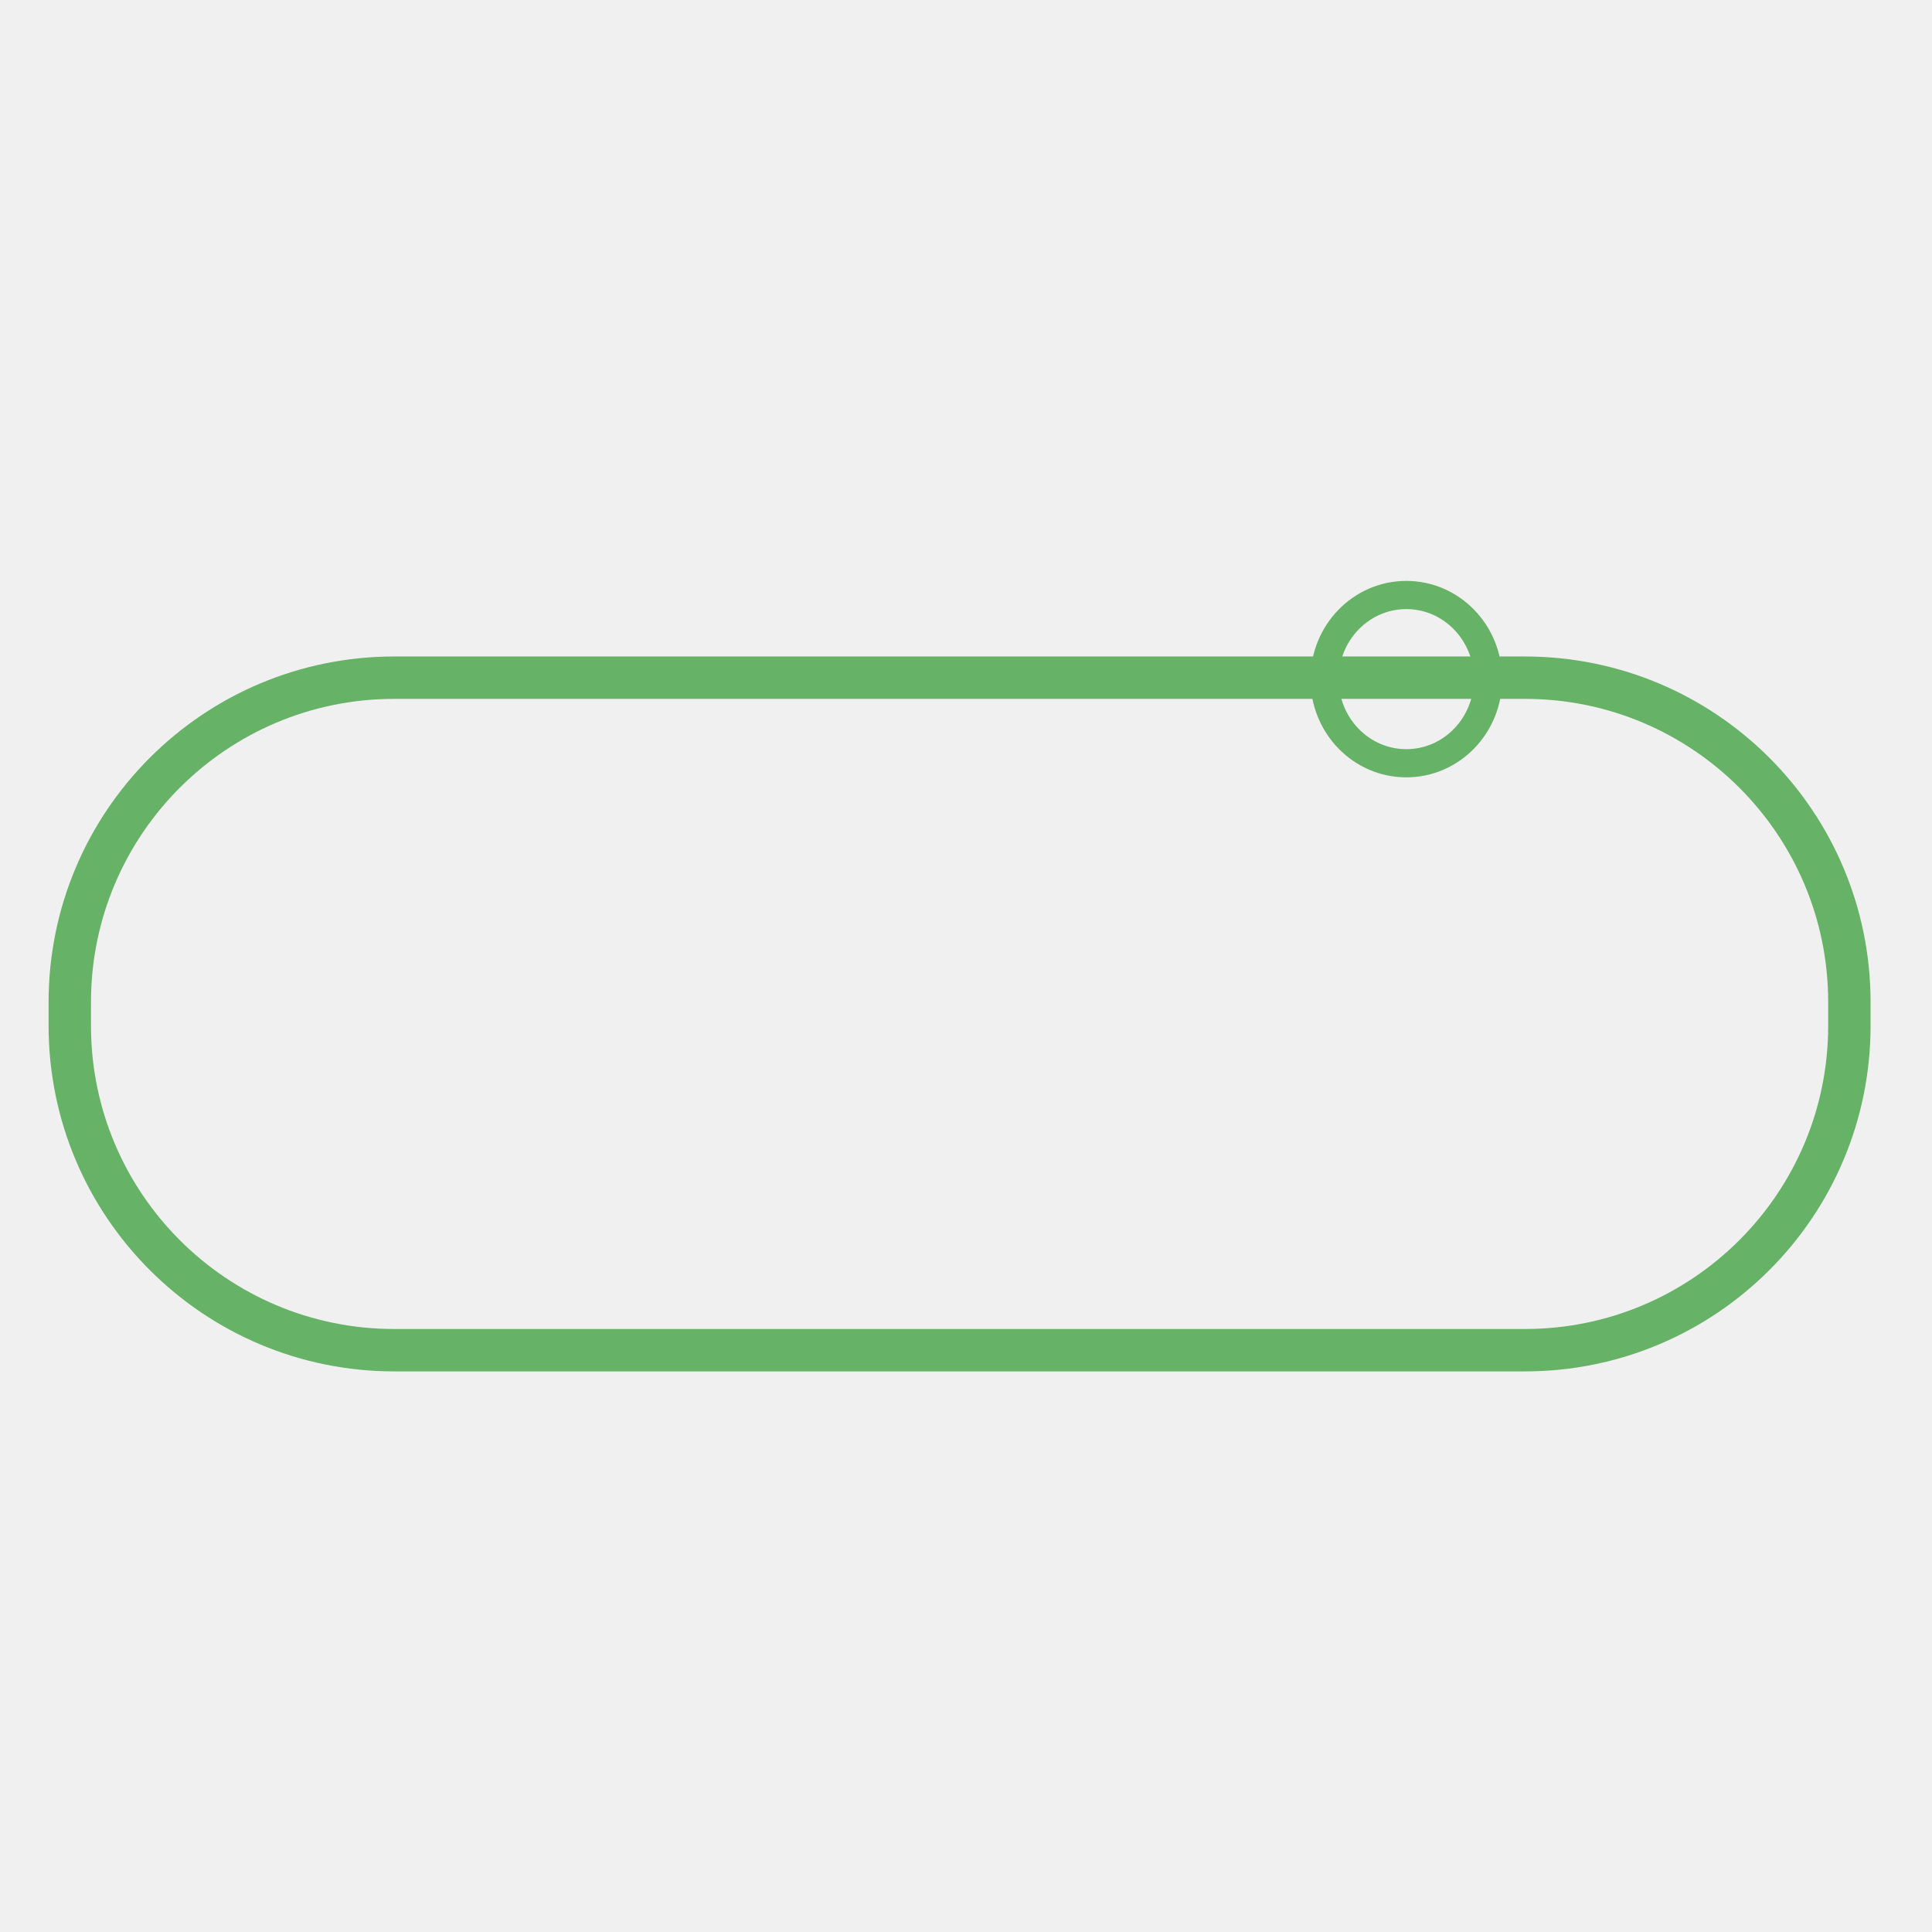
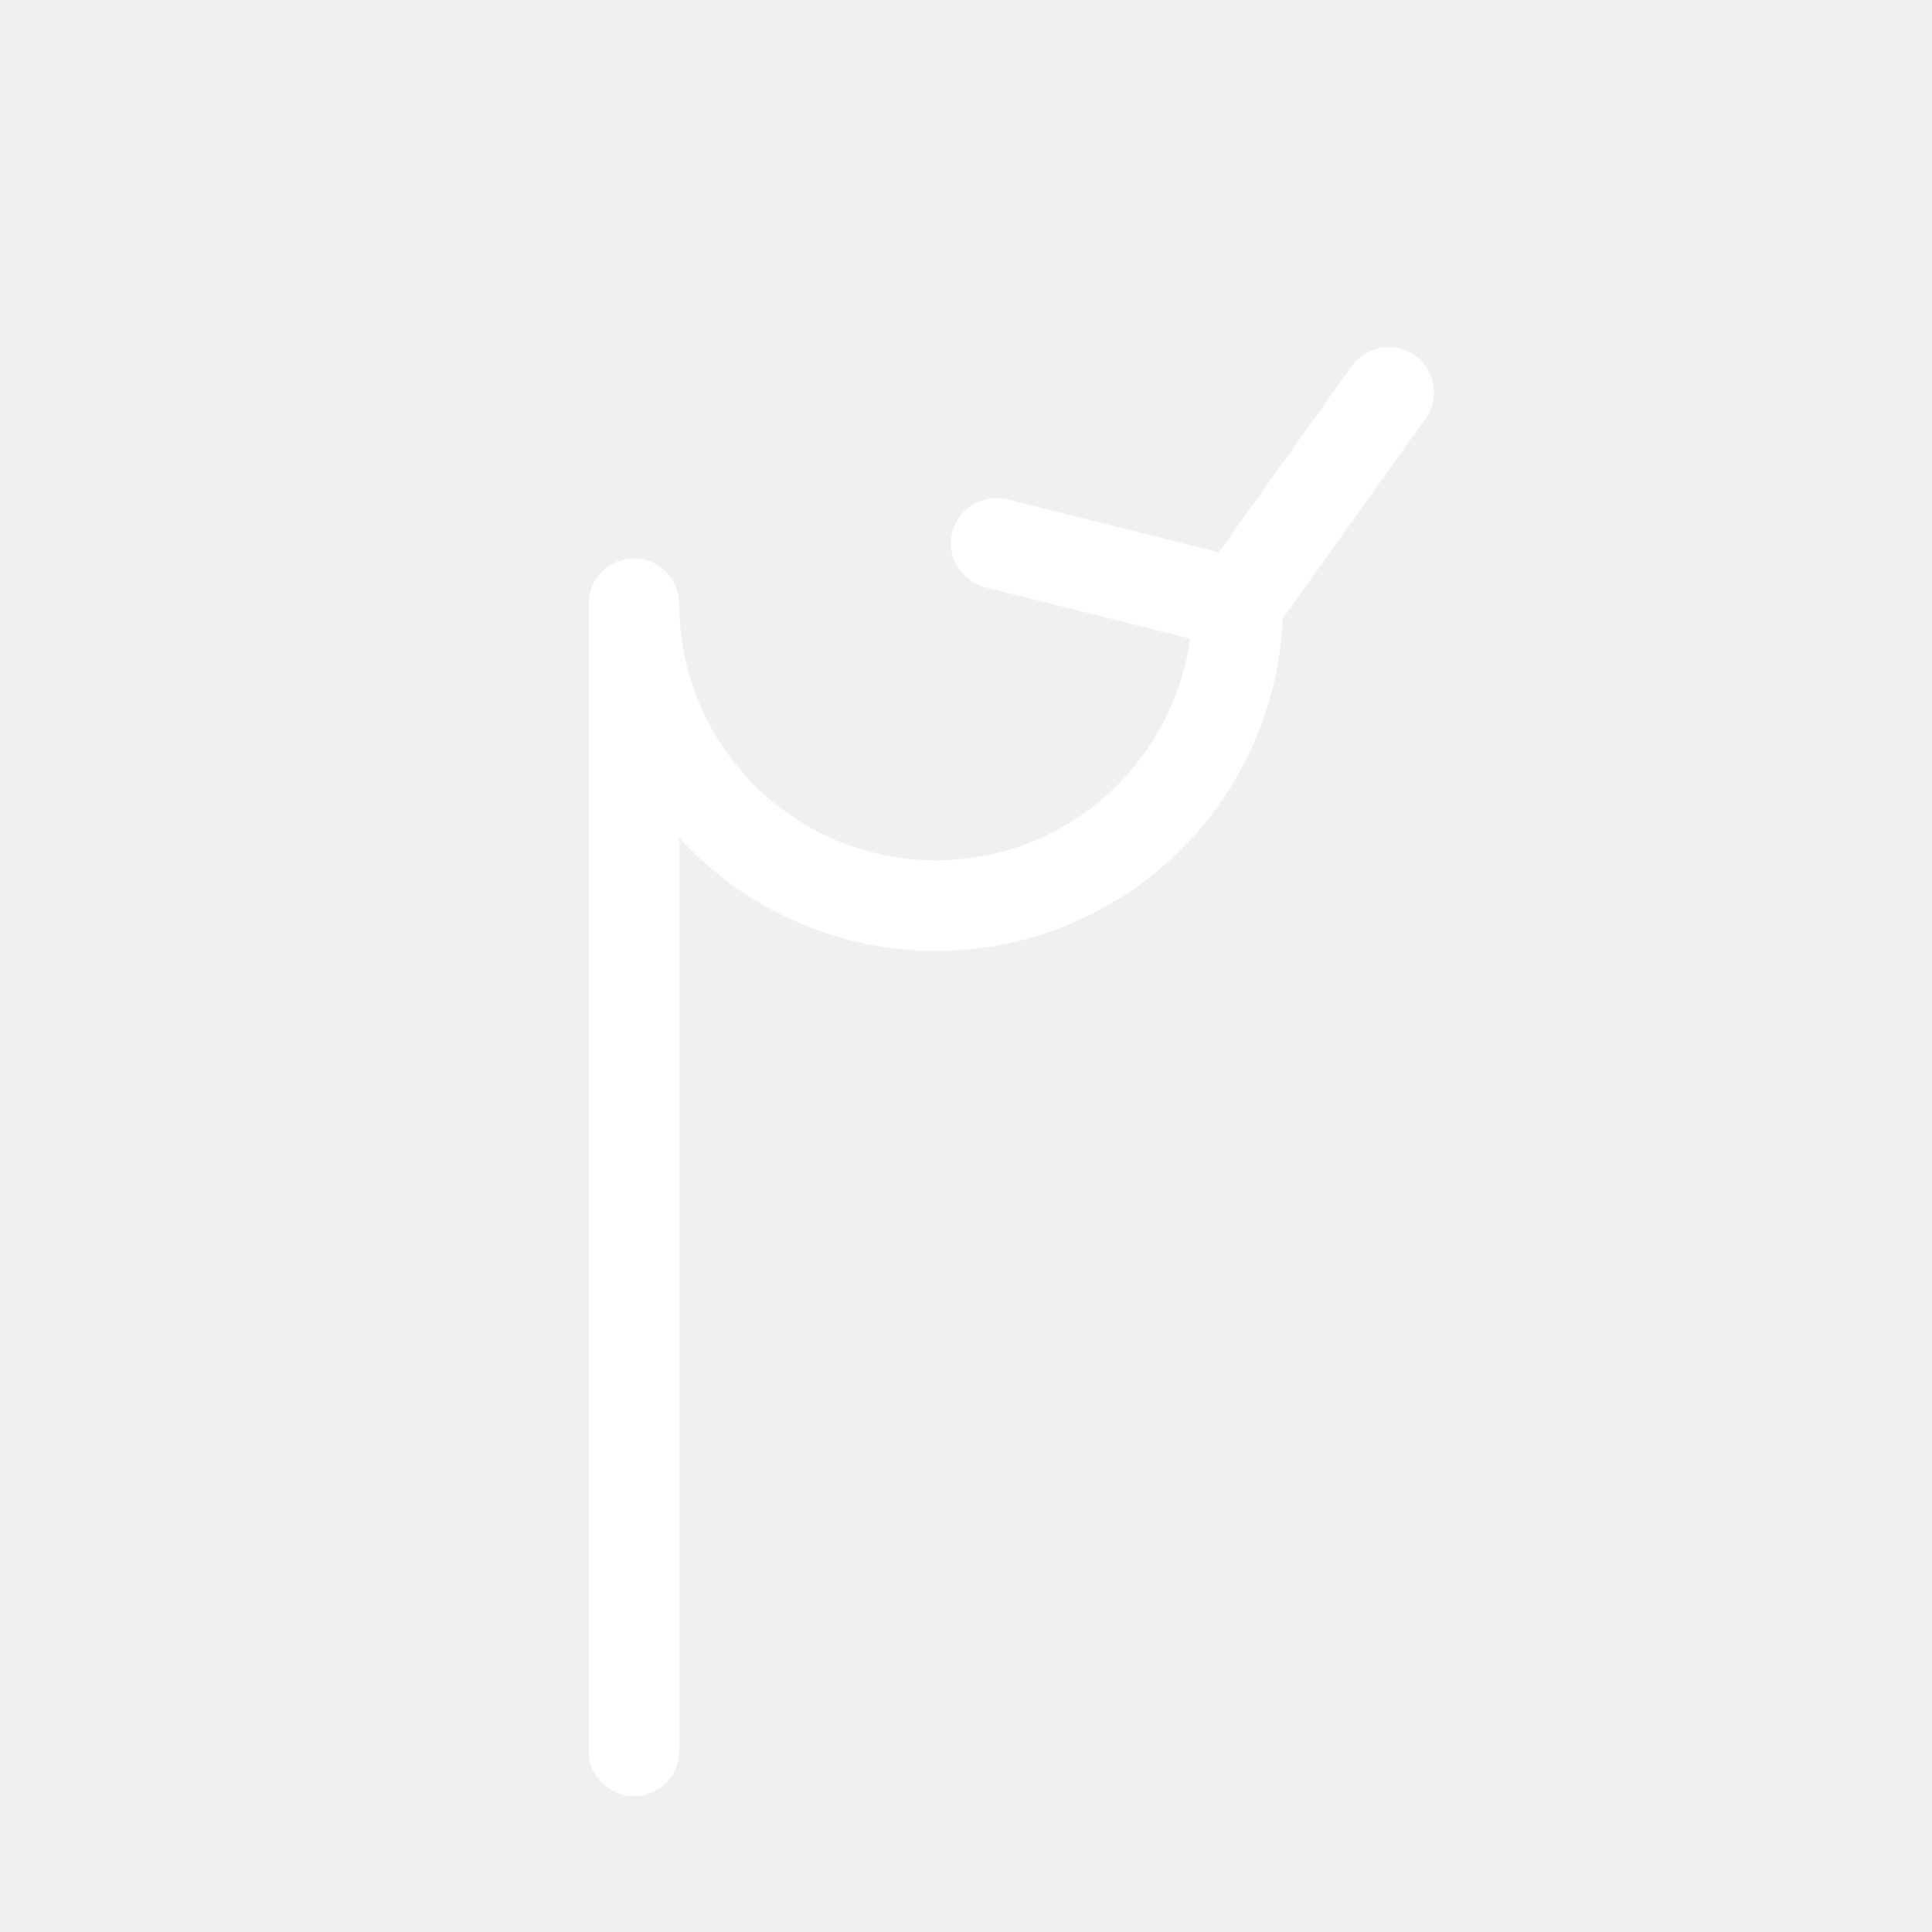
<svg xmlns="http://www.w3.org/2000/svg" width="64px" height="64px" id="svg6263" version="1.1">
  <defs id="defs6265" />
-   <g id="layer1">
-     <g id="g7064">
-       <rect rx="10.749" y="22.449" x="2.312" height="22.278" width="58.951" id="rect7041" style="fill:none;stroke:#66b266;stroke-width:1.404;stroke-linecap:round;stroke-linejoin:round;stroke-miterlimit:55.4;stroke-opacity:1;stroke-dasharray:none;stroke-dashoffset:0" />
-       <path transform="matrix(0.8758498,0,0,0.8758498,3.112,4.423022)" d="m 52.727,20.636 a 3.091,3.182 0 1 1 -6.182,0 3.091,3.182 0 1 1 6.182,0 z" id="path7043" style="fill:none;stroke:#66b266;stroke-width:1.066;stroke-linecap:round;stroke-linejoin:round;stroke-miterlimit:55.4;stroke-opacity:1;stroke-dasharray:none;stroke-dashoffset:0" />
-     </g>
+   <g id="layer1" transform="matrix(-1,0,0,1,59,0)">
+     <path d="m 38,58 0,-38 a 10,10 0 1 1 -20,0 l -5,-7 m 5,7 8,-2" id="path7043" style="fill:none;stroke:#ffffff;stroke-width:3;stroke-linecap:round;stroke-linejoin:round;stroke-miterlimit:55.4;stroke-opacity:1;stroke-dasharray:none;stroke-dashoffset:0" />
  </g>
</svg>
